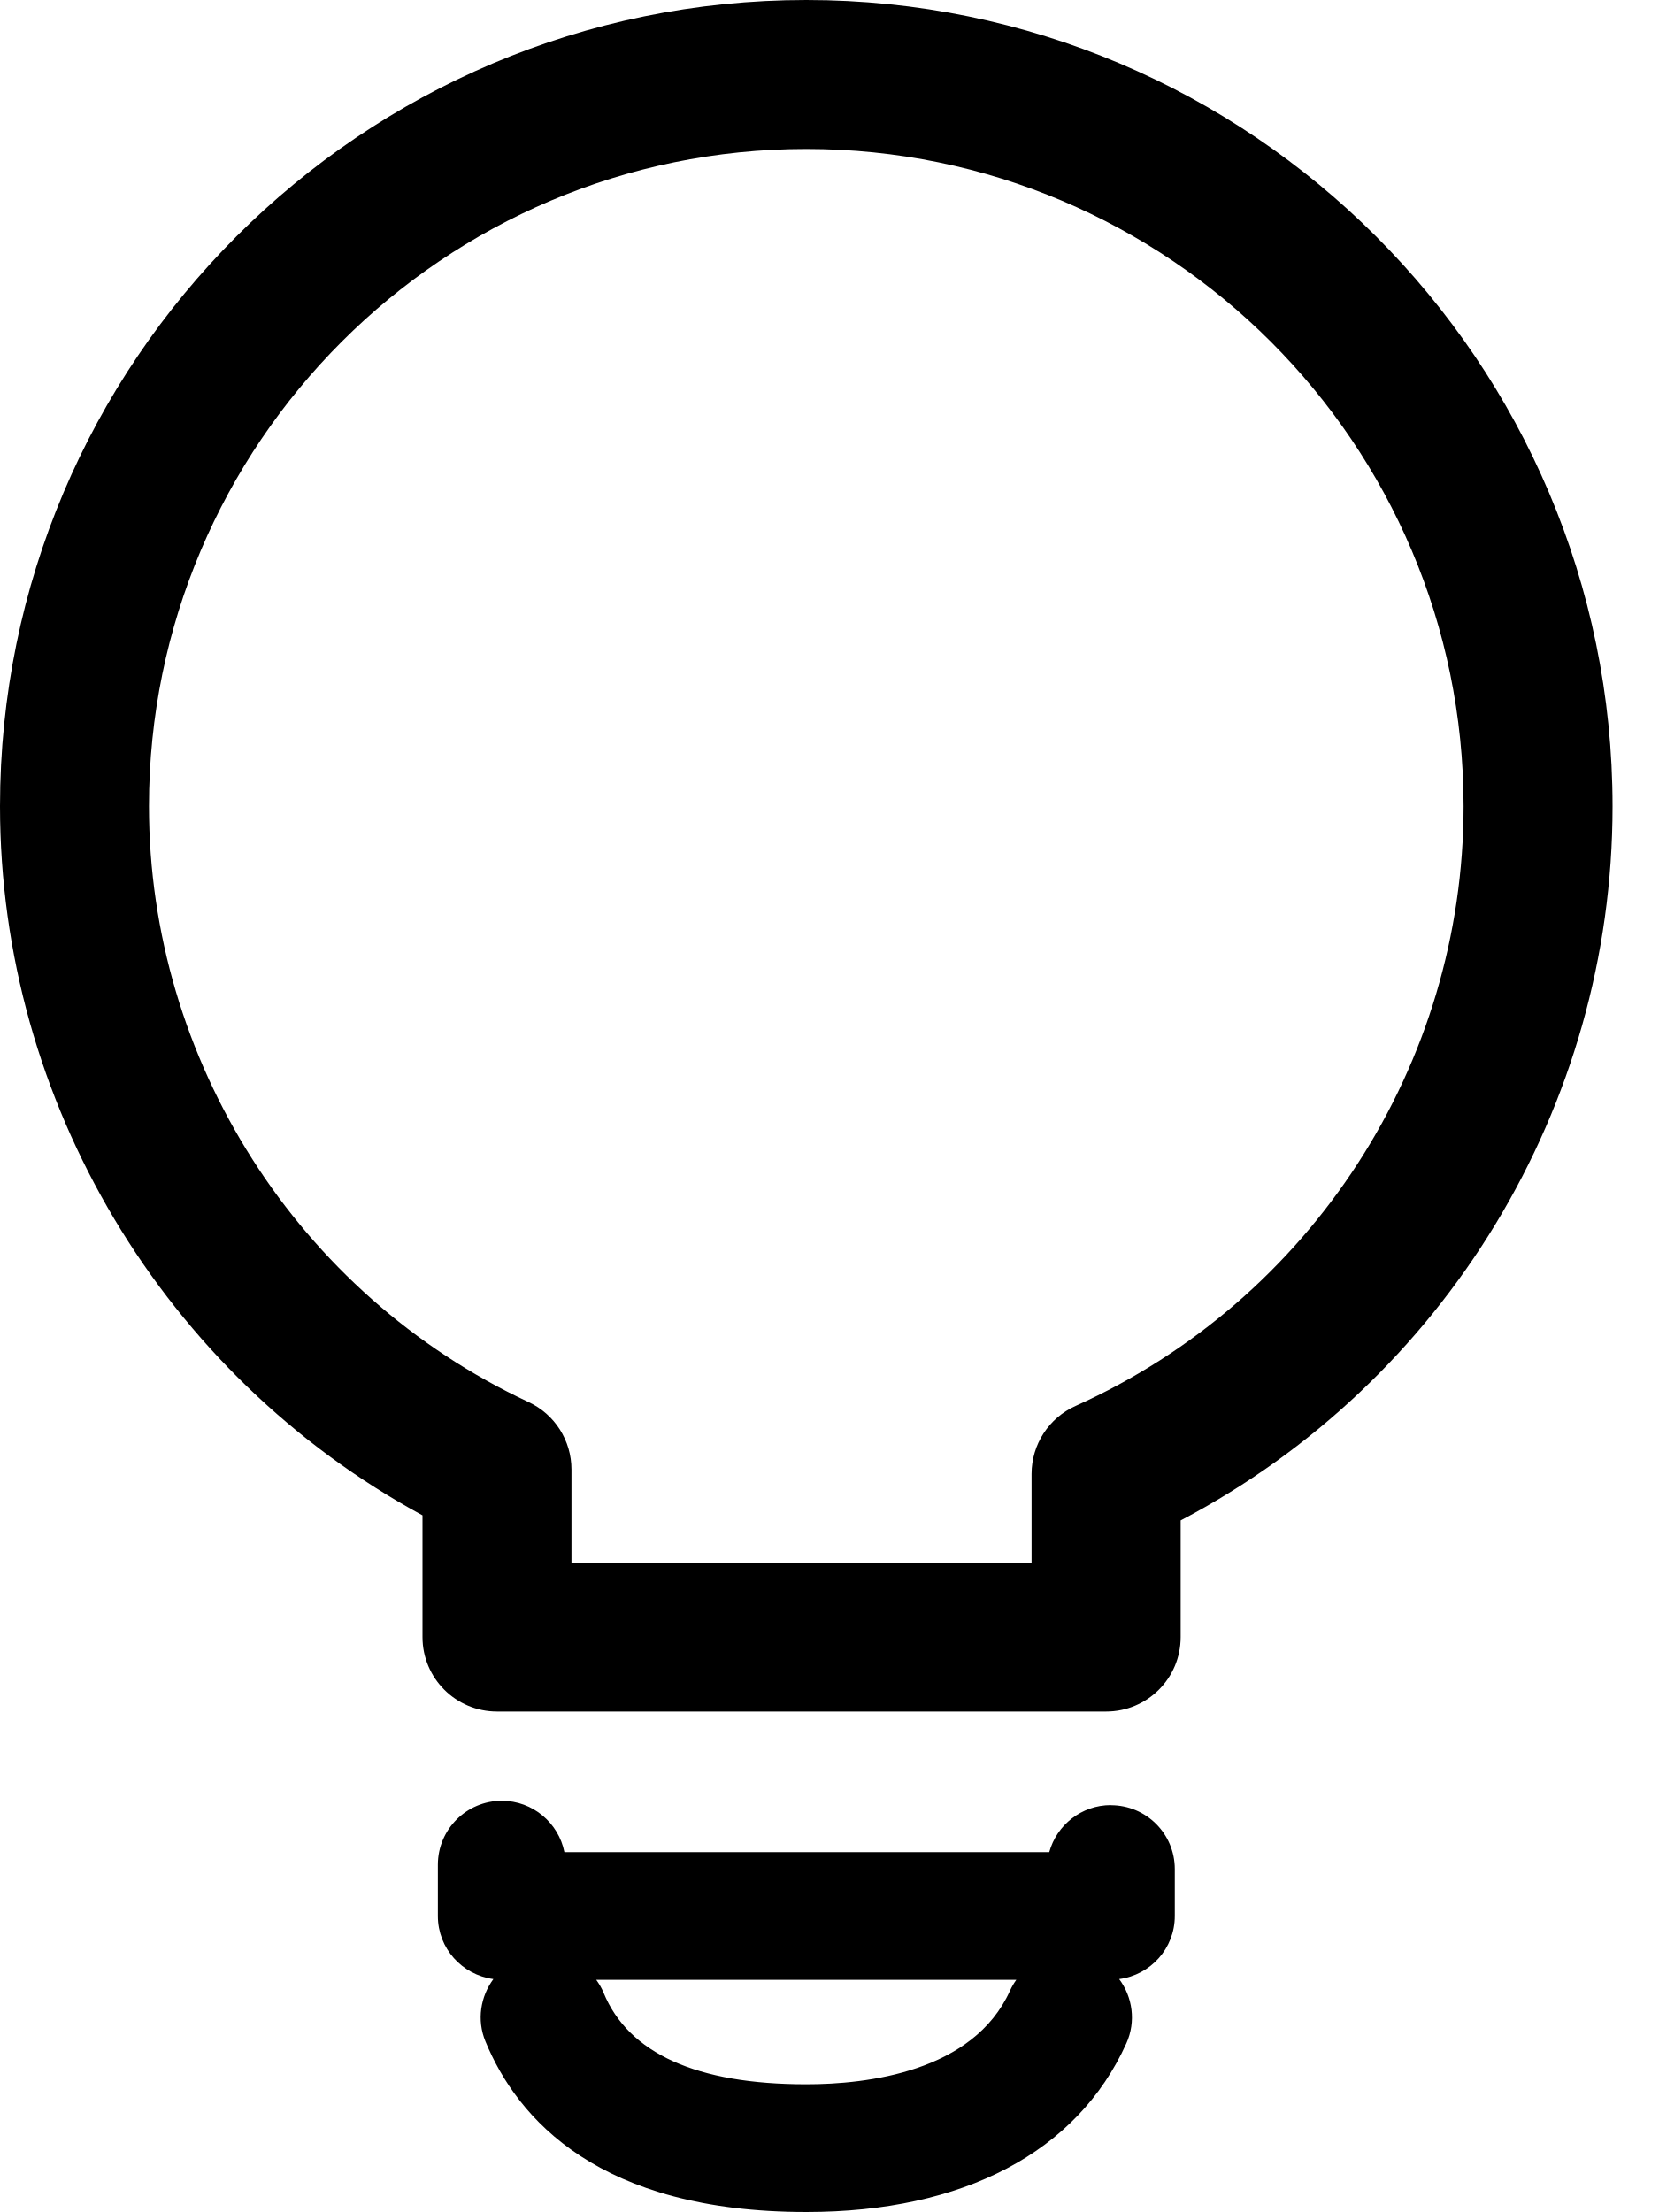
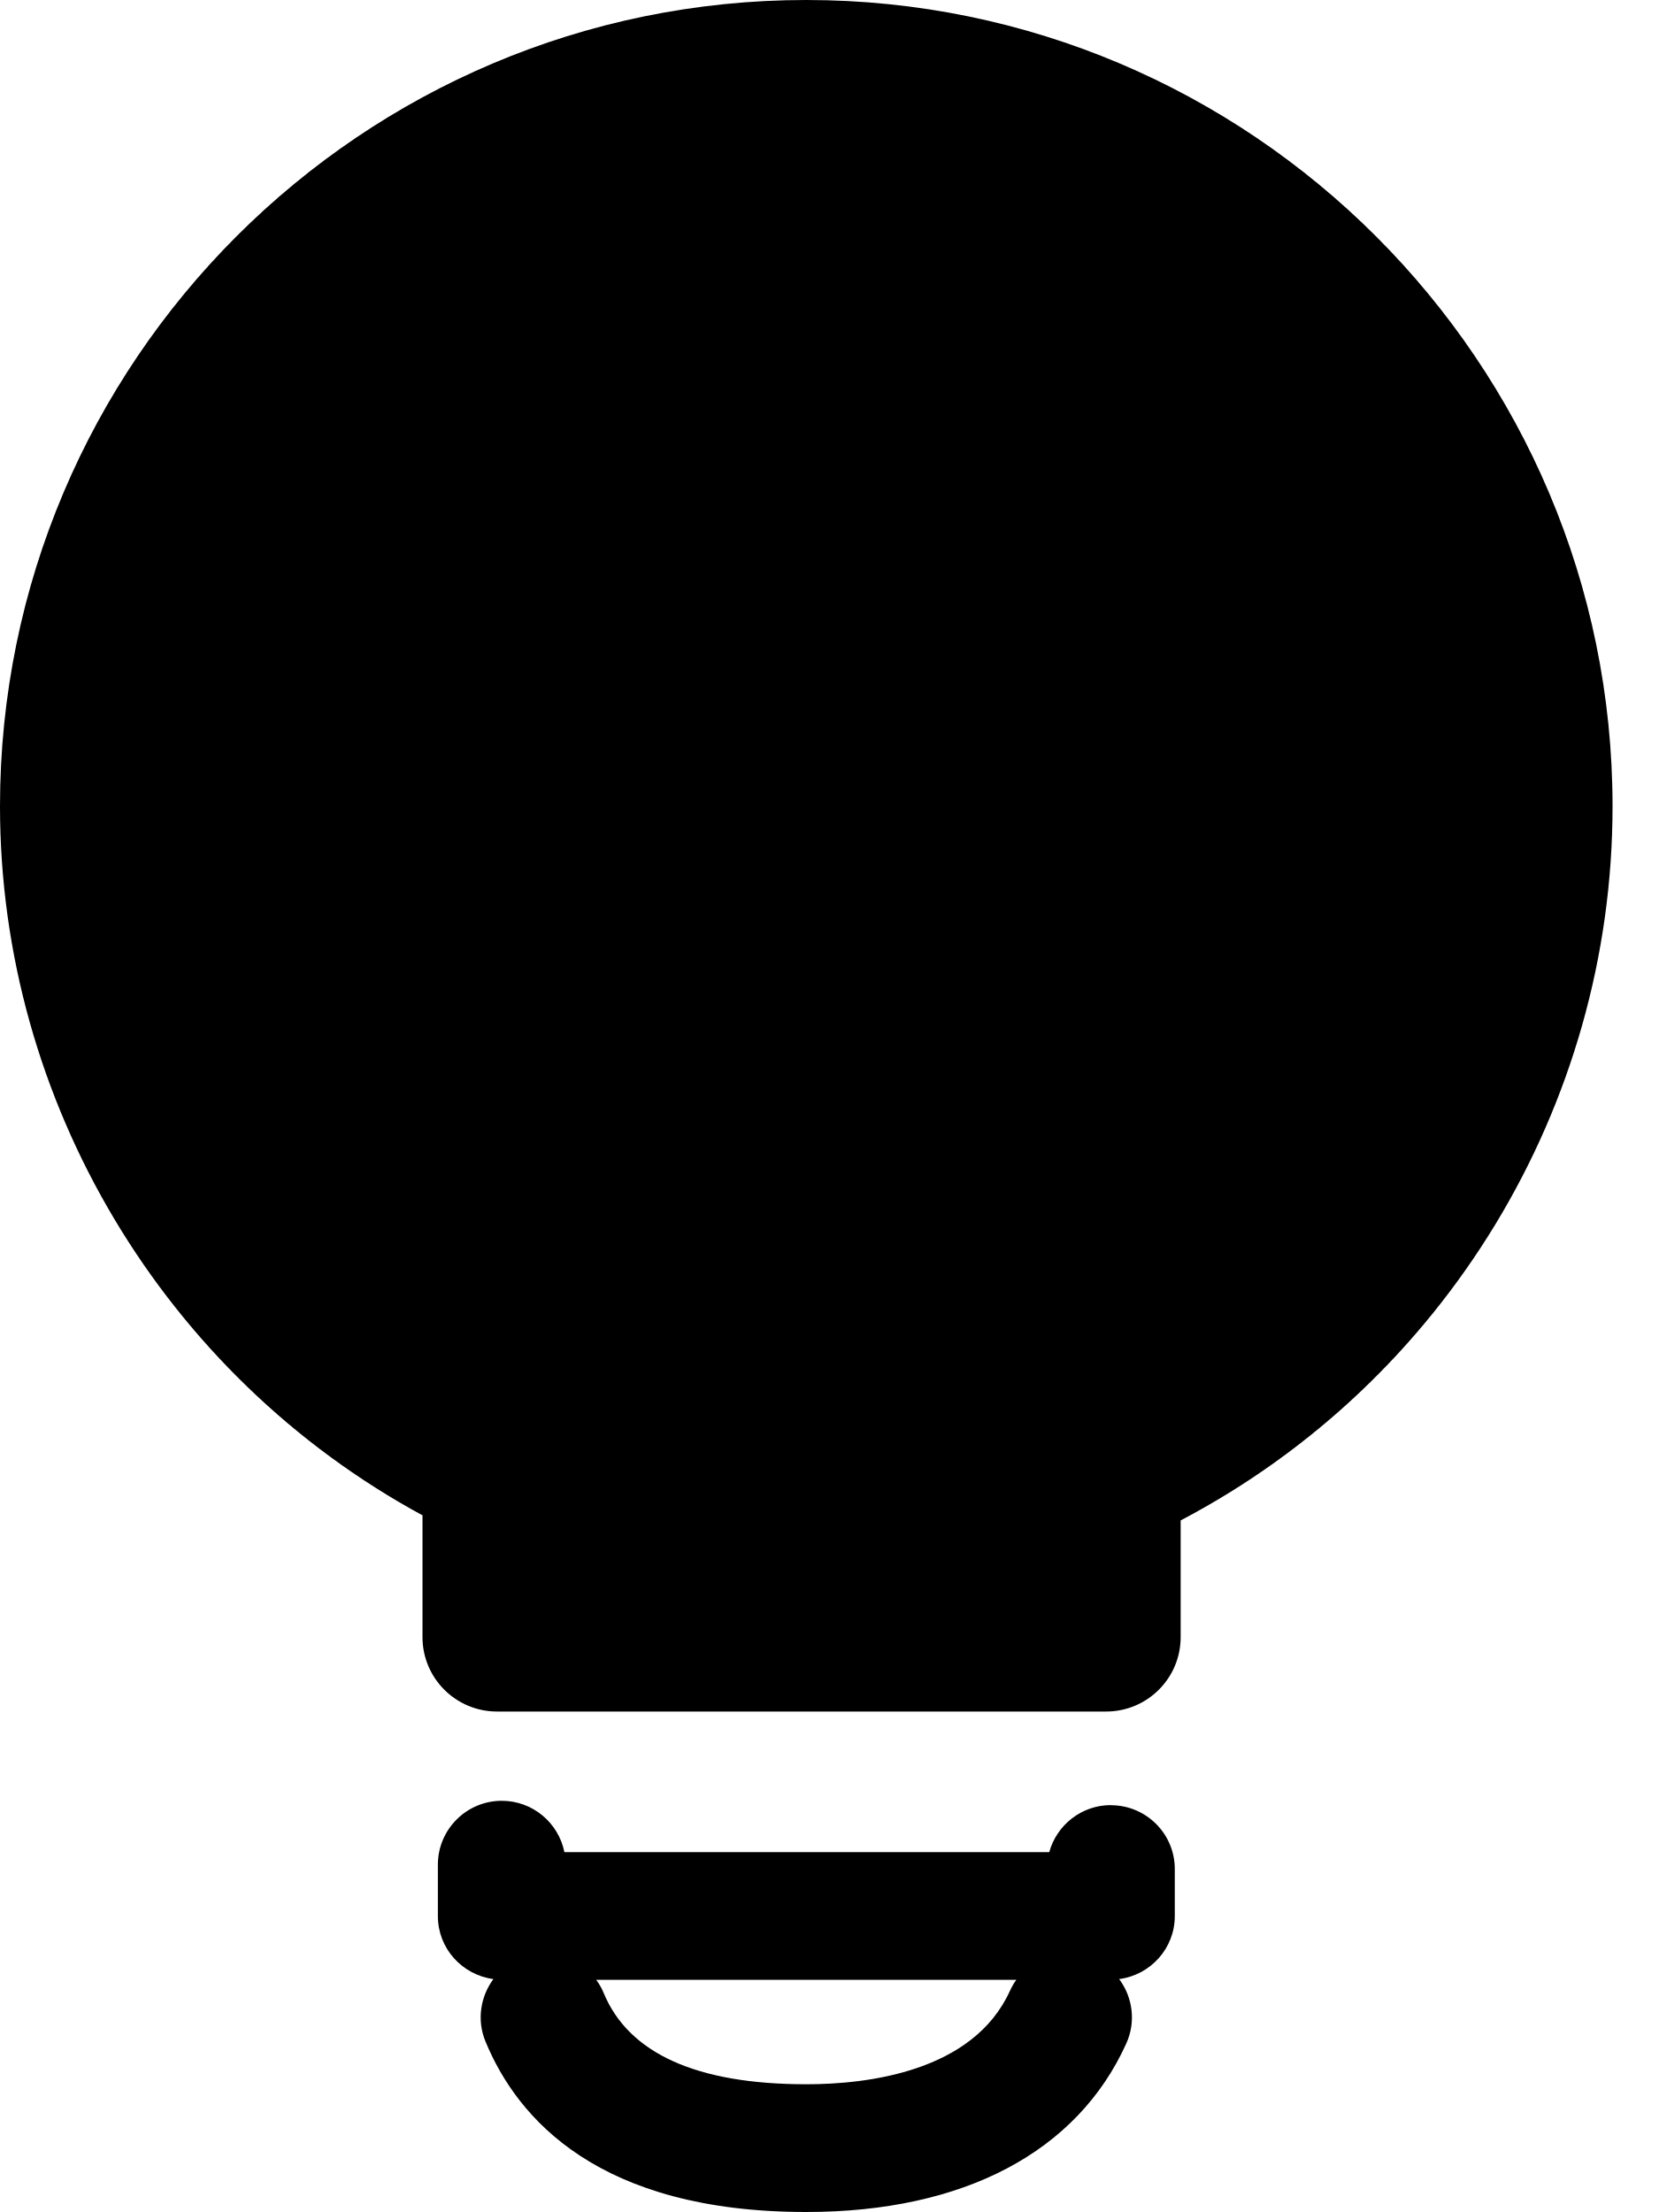
<svg xmlns="http://www.w3.org/2000/svg" width="15" height="20" viewBox="0 0 15 20" fill="none">
-   <path d="M7.29 0C3.27 0 0 3.27 0 7.29C0 9.964 1.486 12.435 3.82 13.701V14.802C3.82 15.174 4.122 15.475 4.494 15.475H10.001C10.373 15.475 10.675 15.174 10.675 14.802V13.747C13.061 12.494 14.58 10.006 14.58 7.291C14.58 3.271 11.31 0 7.29 0V0ZM9.725 12.712C9.483 12.82 9.327 13.061 9.327 13.326V14.128H5.167V13.287C5.167 13.025 5.016 12.787 4.779 12.677C2.694 11.703 1.347 9.588 1.347 7.29C1.347 4.013 4.013 1.347 7.29 1.347C10.567 1.347 13.233 4.013 13.233 7.29C13.233 9.625 11.856 11.753 9.725 12.712Z" fill="black" />
+   <path d="M7.29 0C3.27 0 0 3.27 0 7.29C0 9.964 1.486 12.435 3.82 13.701V14.802C3.82 15.174 4.122 15.475 4.494 15.475H10.001C10.373 15.475 10.675 15.174 10.675 14.802V13.747C13.061 12.494 14.58 10.006 14.58 7.291C14.58 3.271 11.31 0 7.29 0Z" fill="black" />
  <path d="M10.044 16.321C9.778 16.321 9.554 16.502 9.487 16.746H5.103C5.05 16.482 4.817 16.282 4.537 16.282C4.218 16.282 3.959 16.541 3.959 16.86V17.324C3.959 17.617 4.178 17.856 4.461 17.894C4.345 18.051 4.309 18.263 4.389 18.457C4.679 19.161 5.418 20 7.29 20C8.712 20 9.74 19.458 10.184 18.475C10.273 18.277 10.24 18.056 10.119 17.894C10.402 17.857 10.622 17.617 10.622 17.324V16.899C10.622 16.58 10.363 16.322 10.044 16.322L10.044 16.321ZM7.29 18.845C6.3 18.845 5.683 18.567 5.457 18.017C5.44 17.975 5.417 17.937 5.391 17.901H9.189C9.167 17.931 9.148 17.964 9.132 17.999C8.799 18.735 7.836 18.845 7.291 18.845H7.29Z" fill="black" />
</svg>
